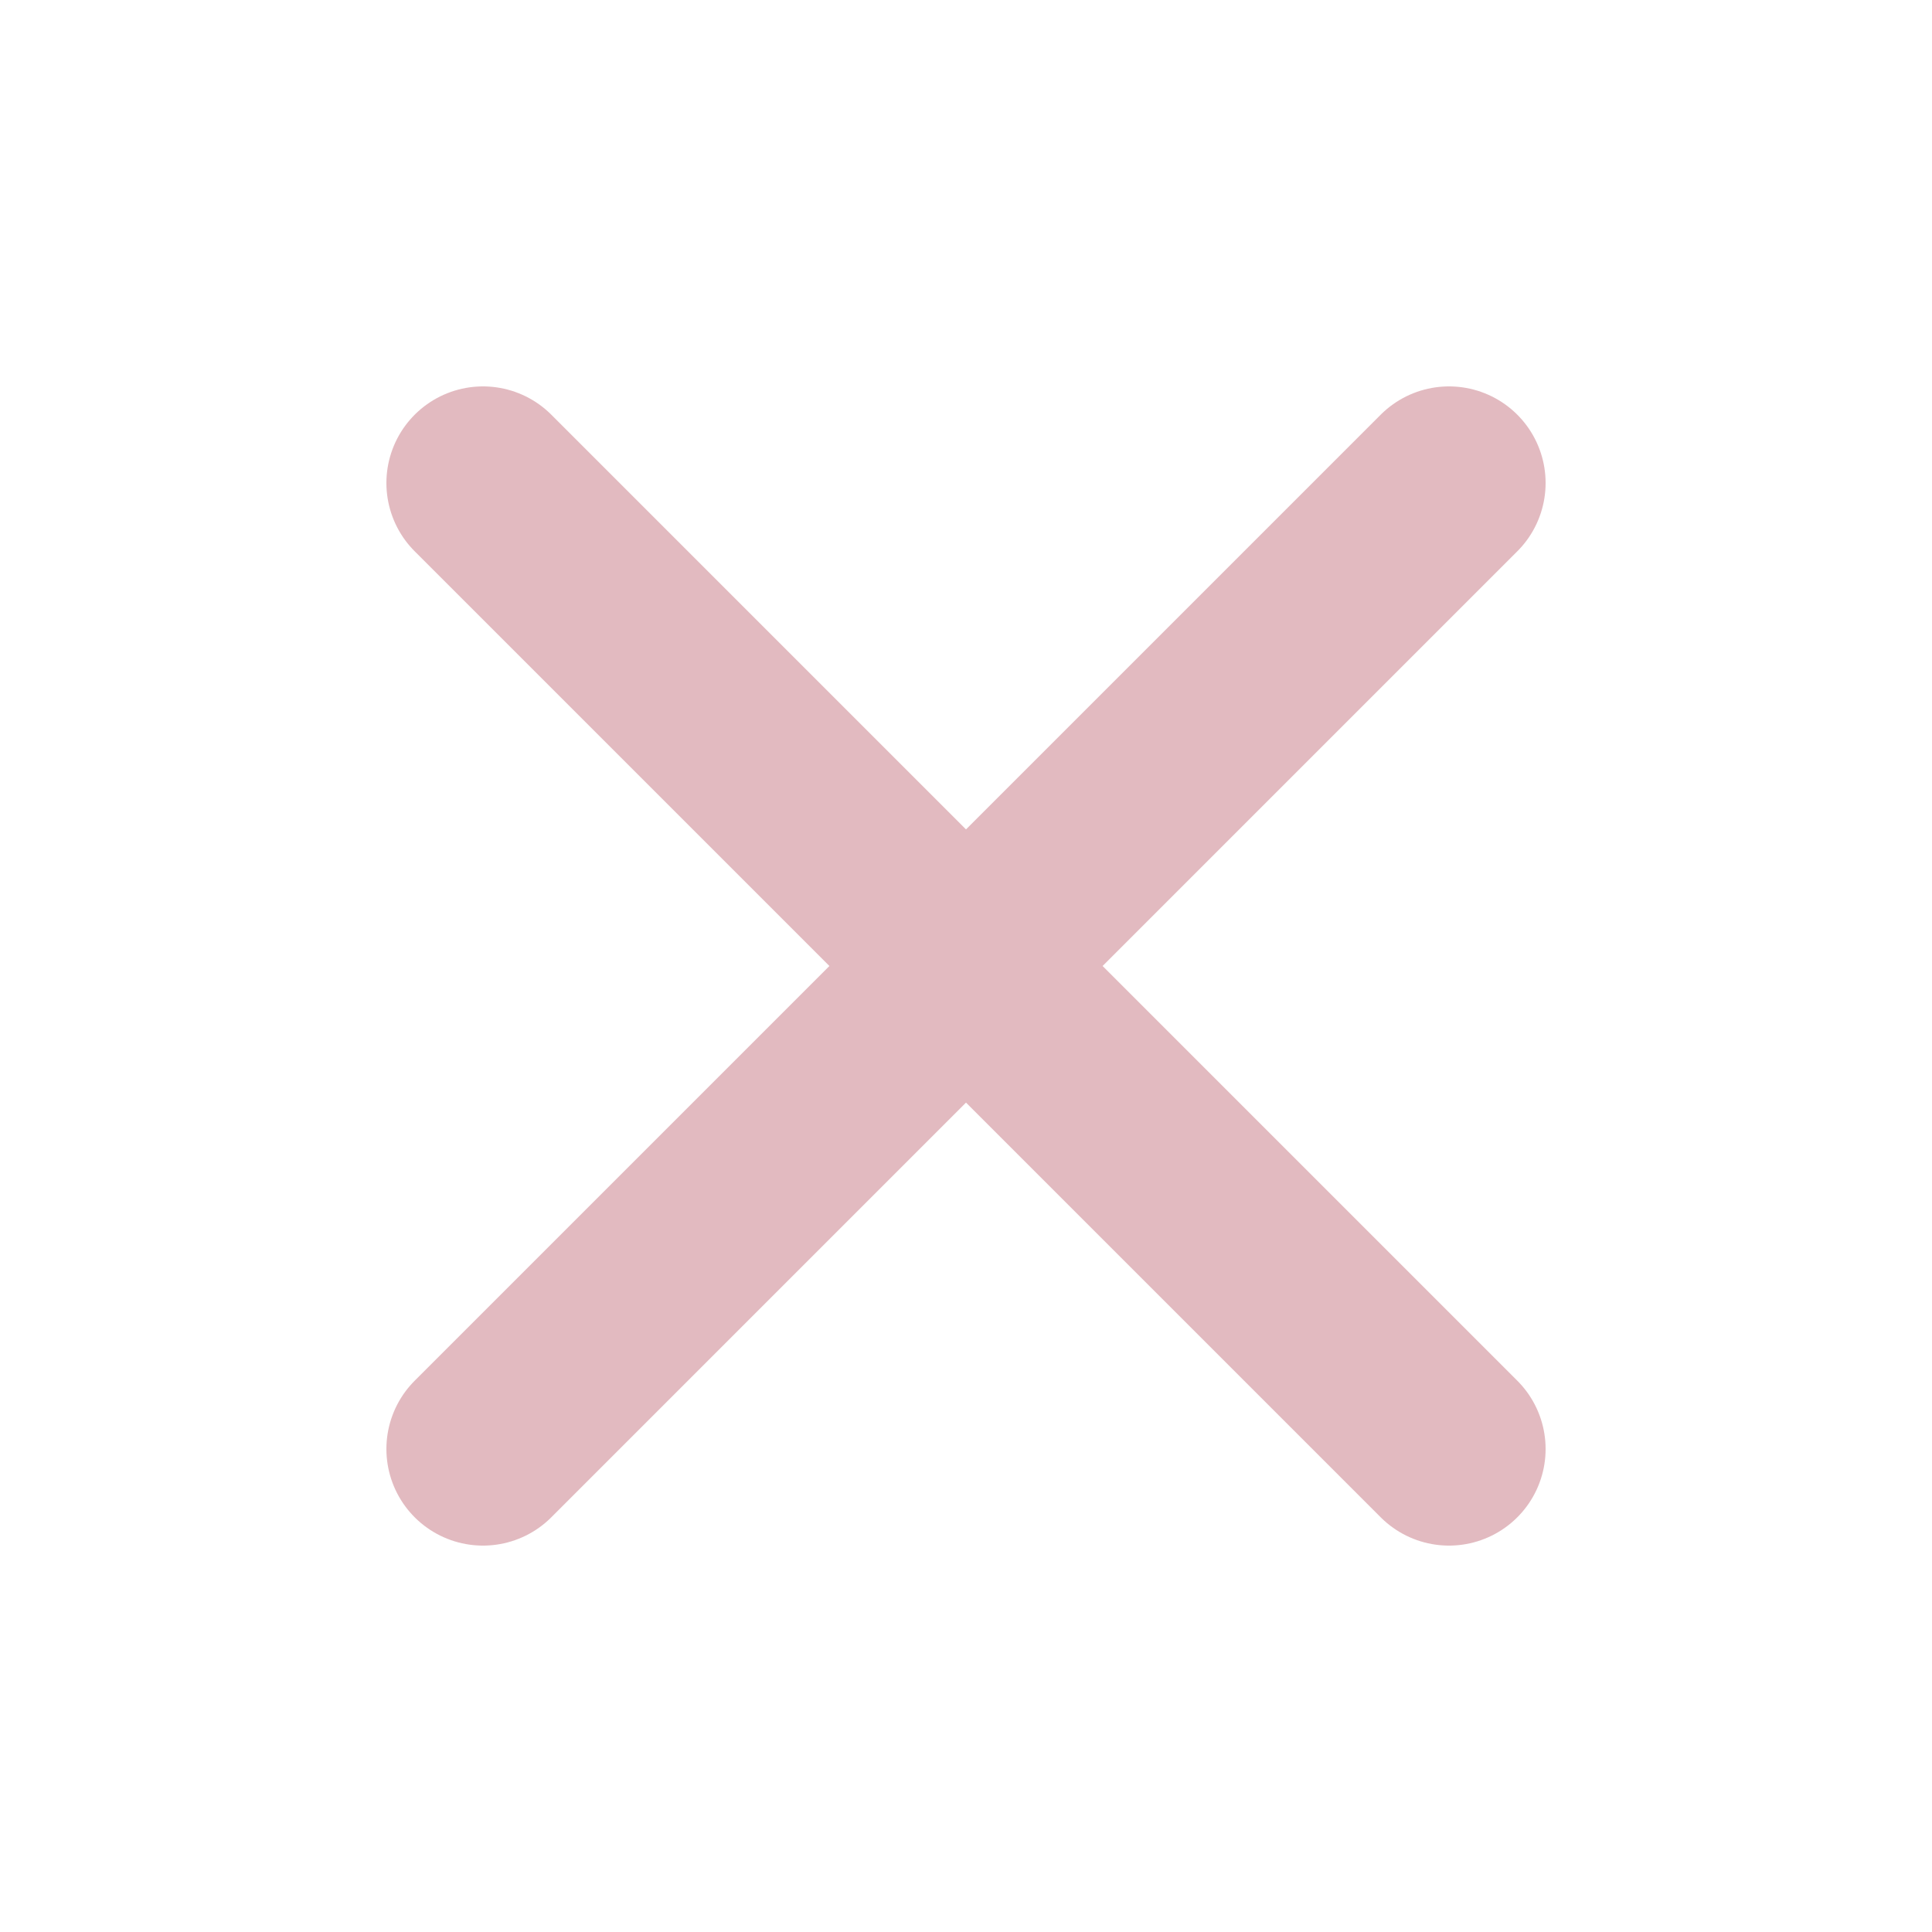
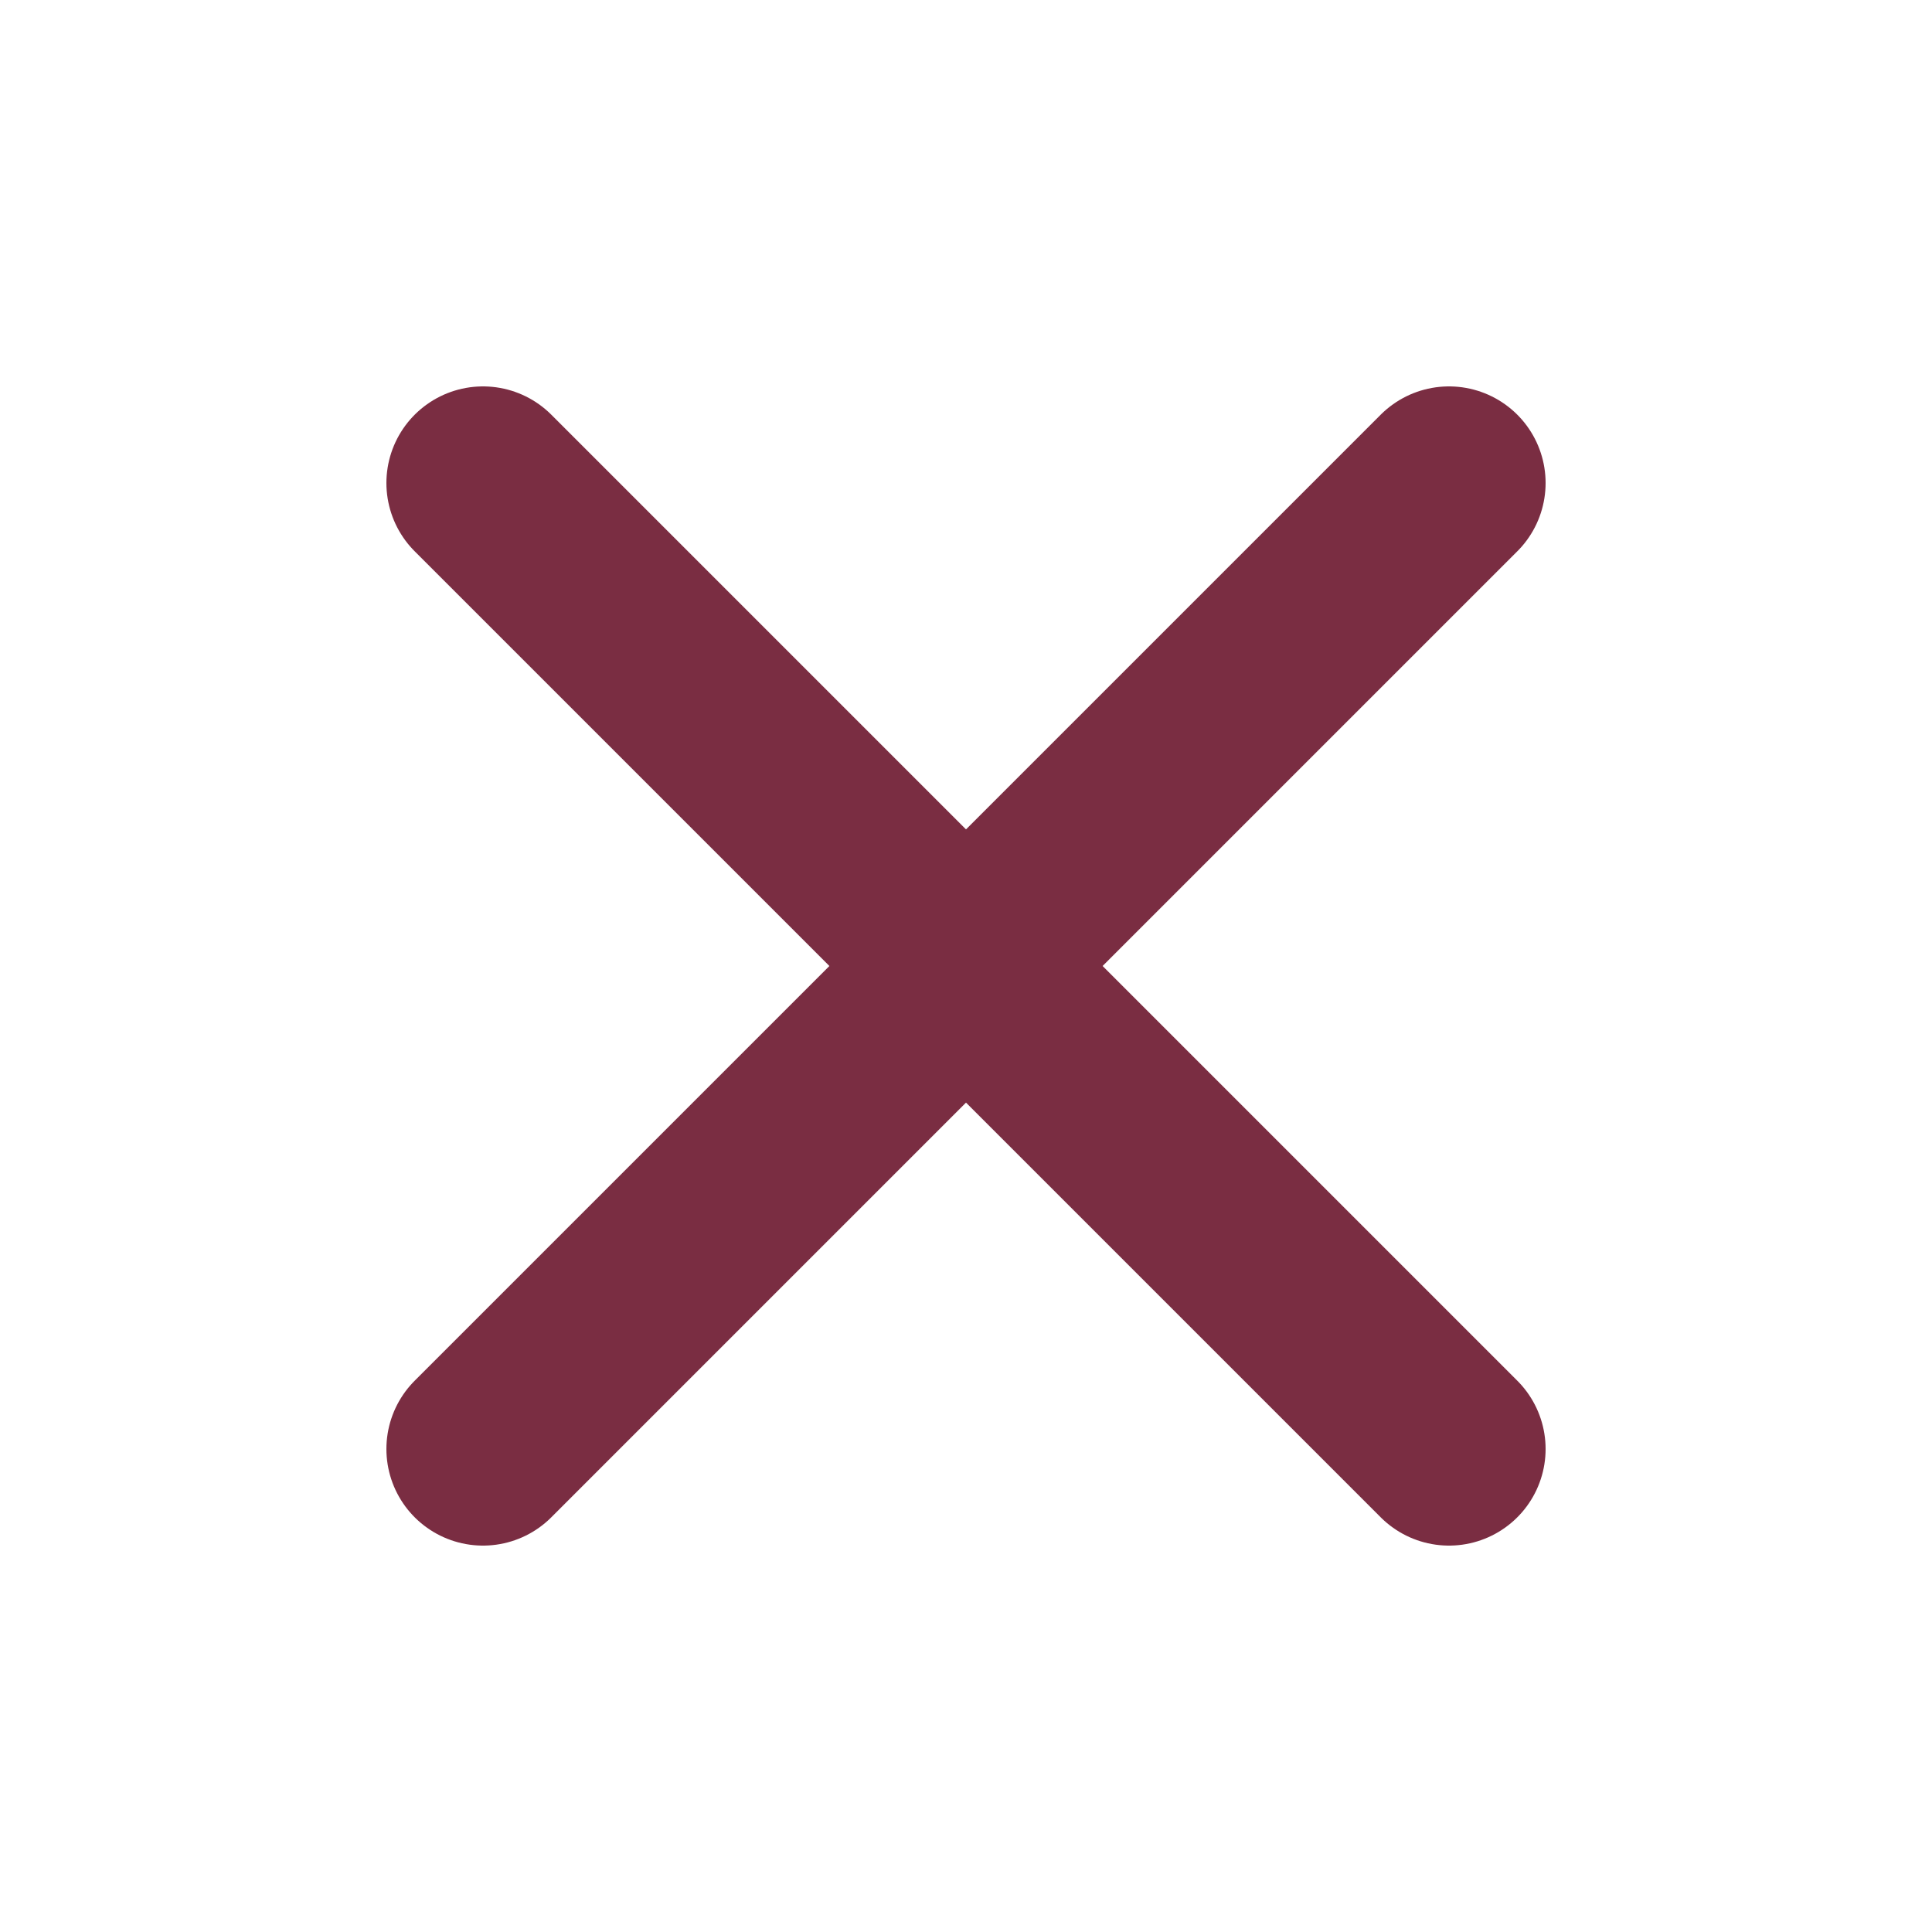
<svg xmlns="http://www.w3.org/2000/svg" width="40" height="40" viewBox="0 0 40 40" fill="none">
-   <path d="M10 10L30 30M30 10L10 30" stroke="#e2bac0" stroke-width="4" stroke-linecap="round" />
+   <path d="M10 10L30 30M30 10L10 30" stroke="#7a2d42" stroke-width="4" stroke-linecap="round" />
</svg>
